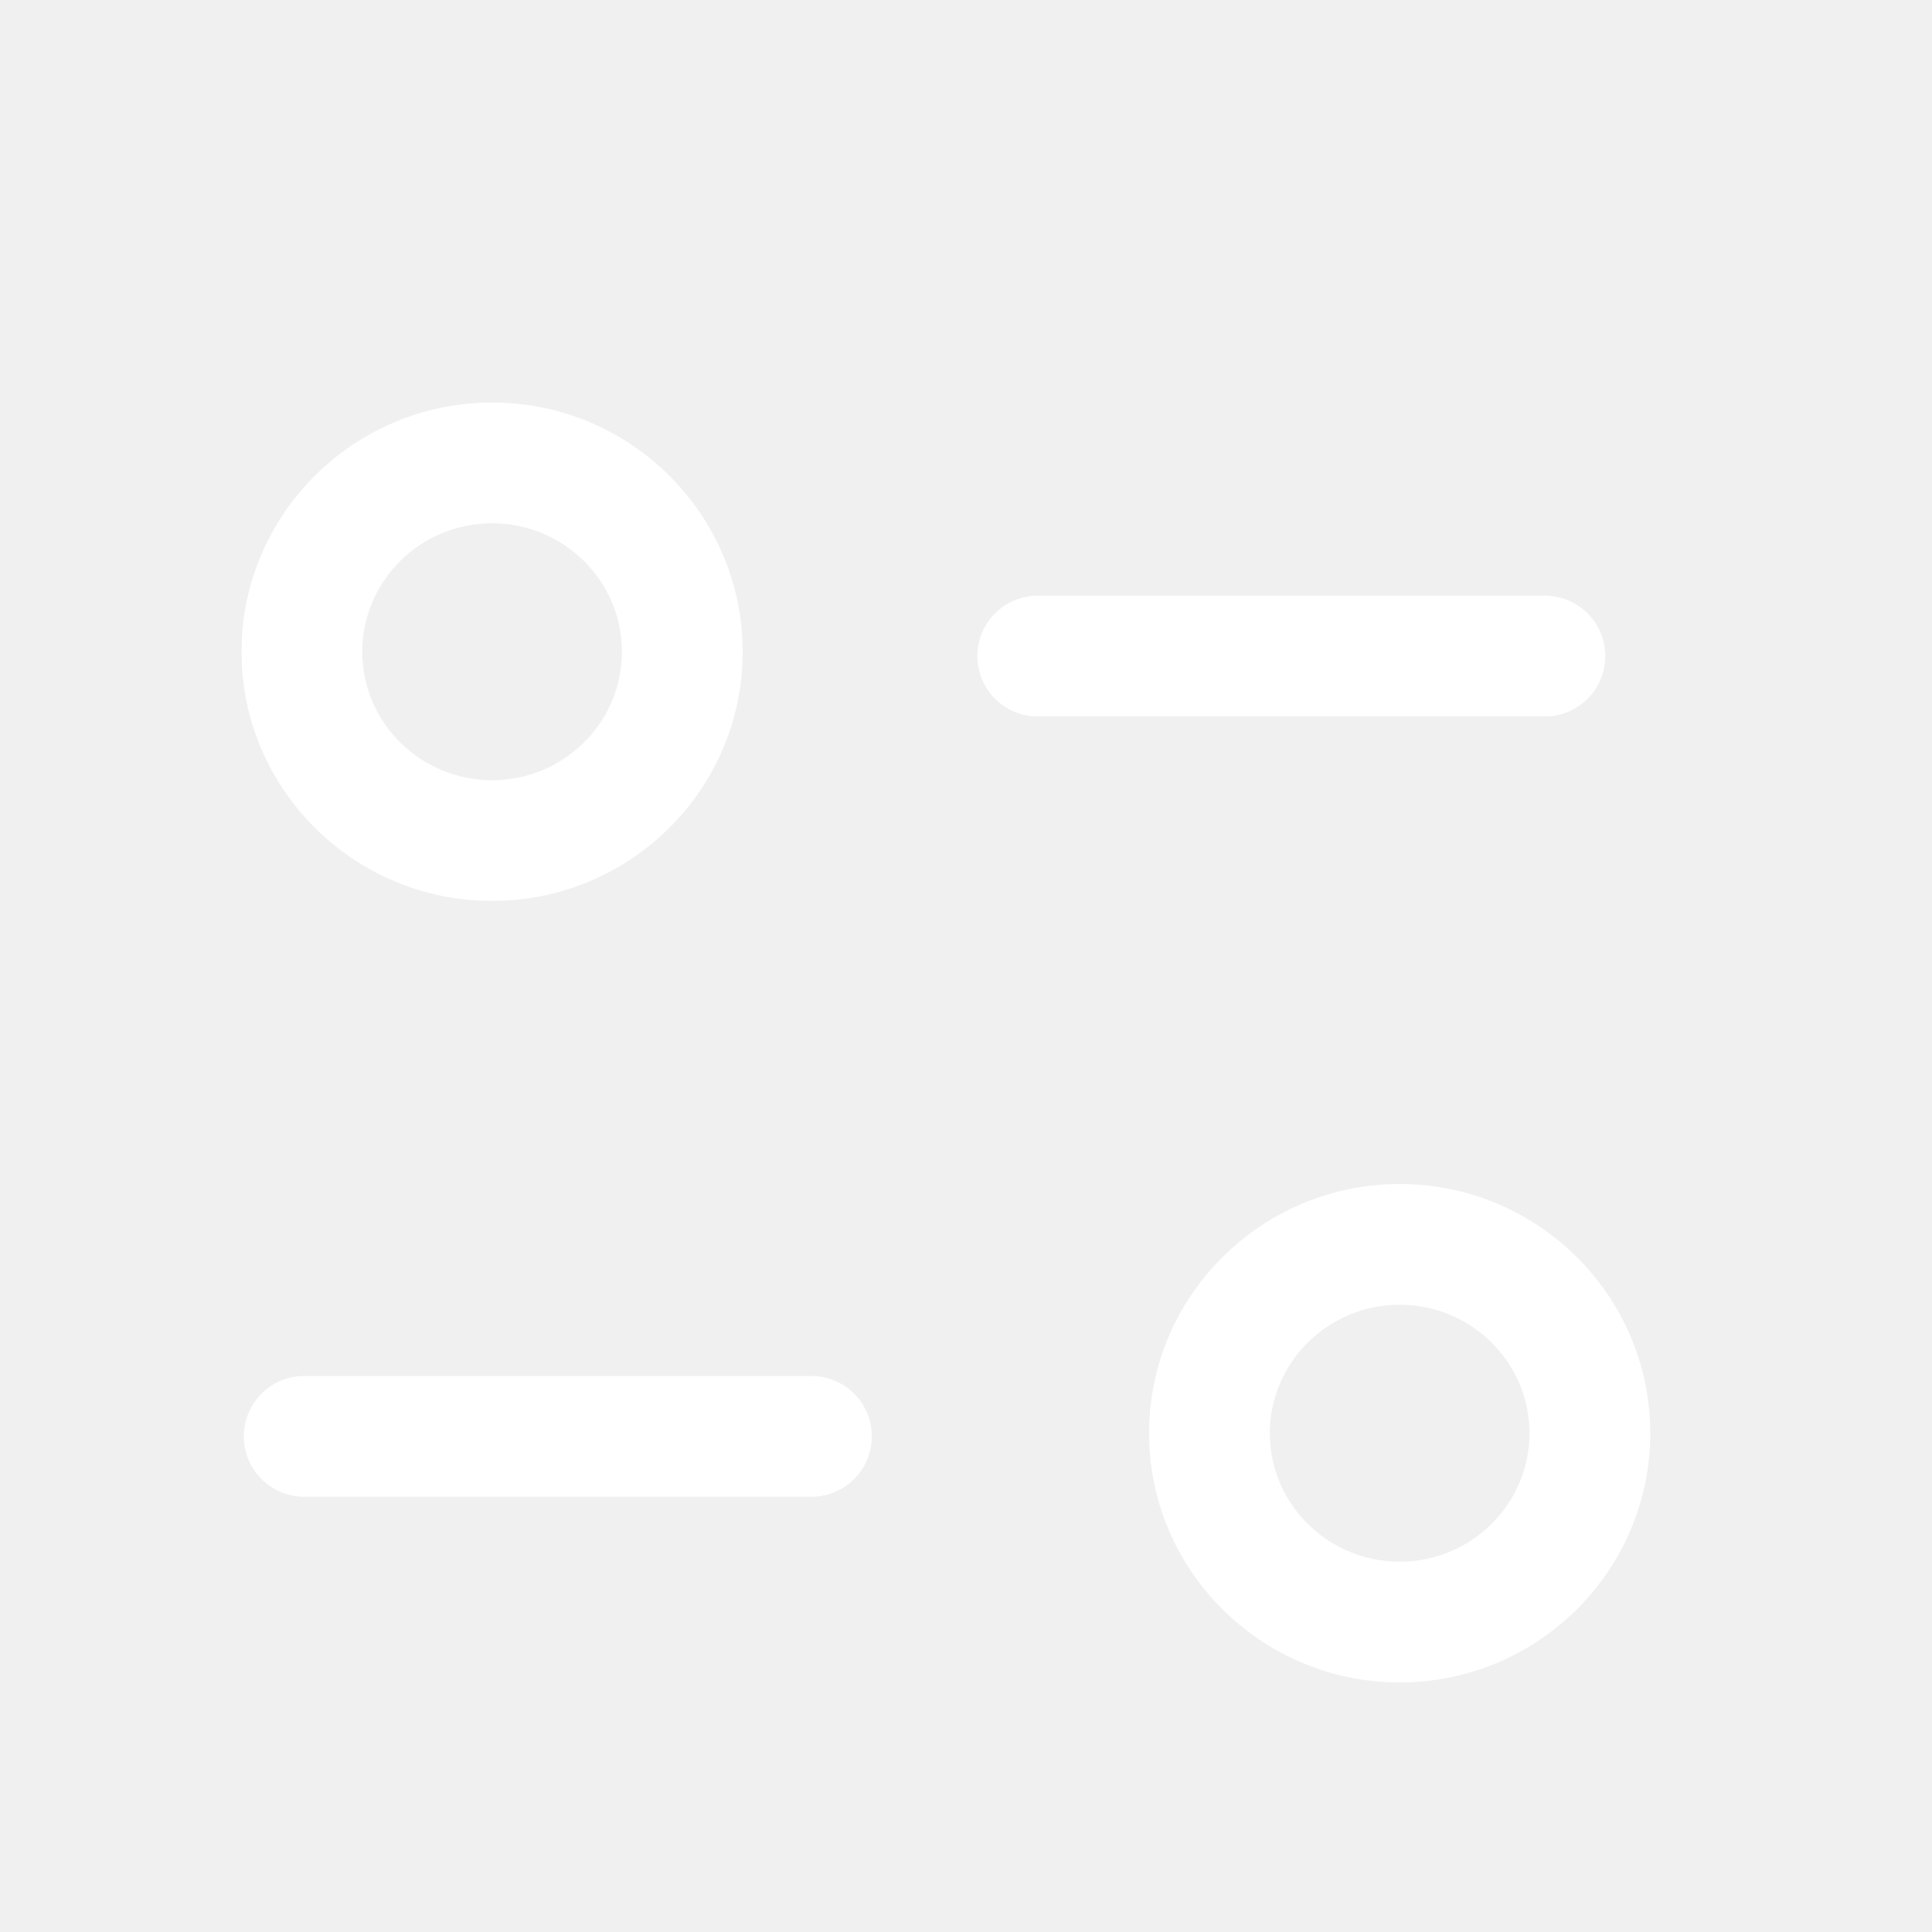
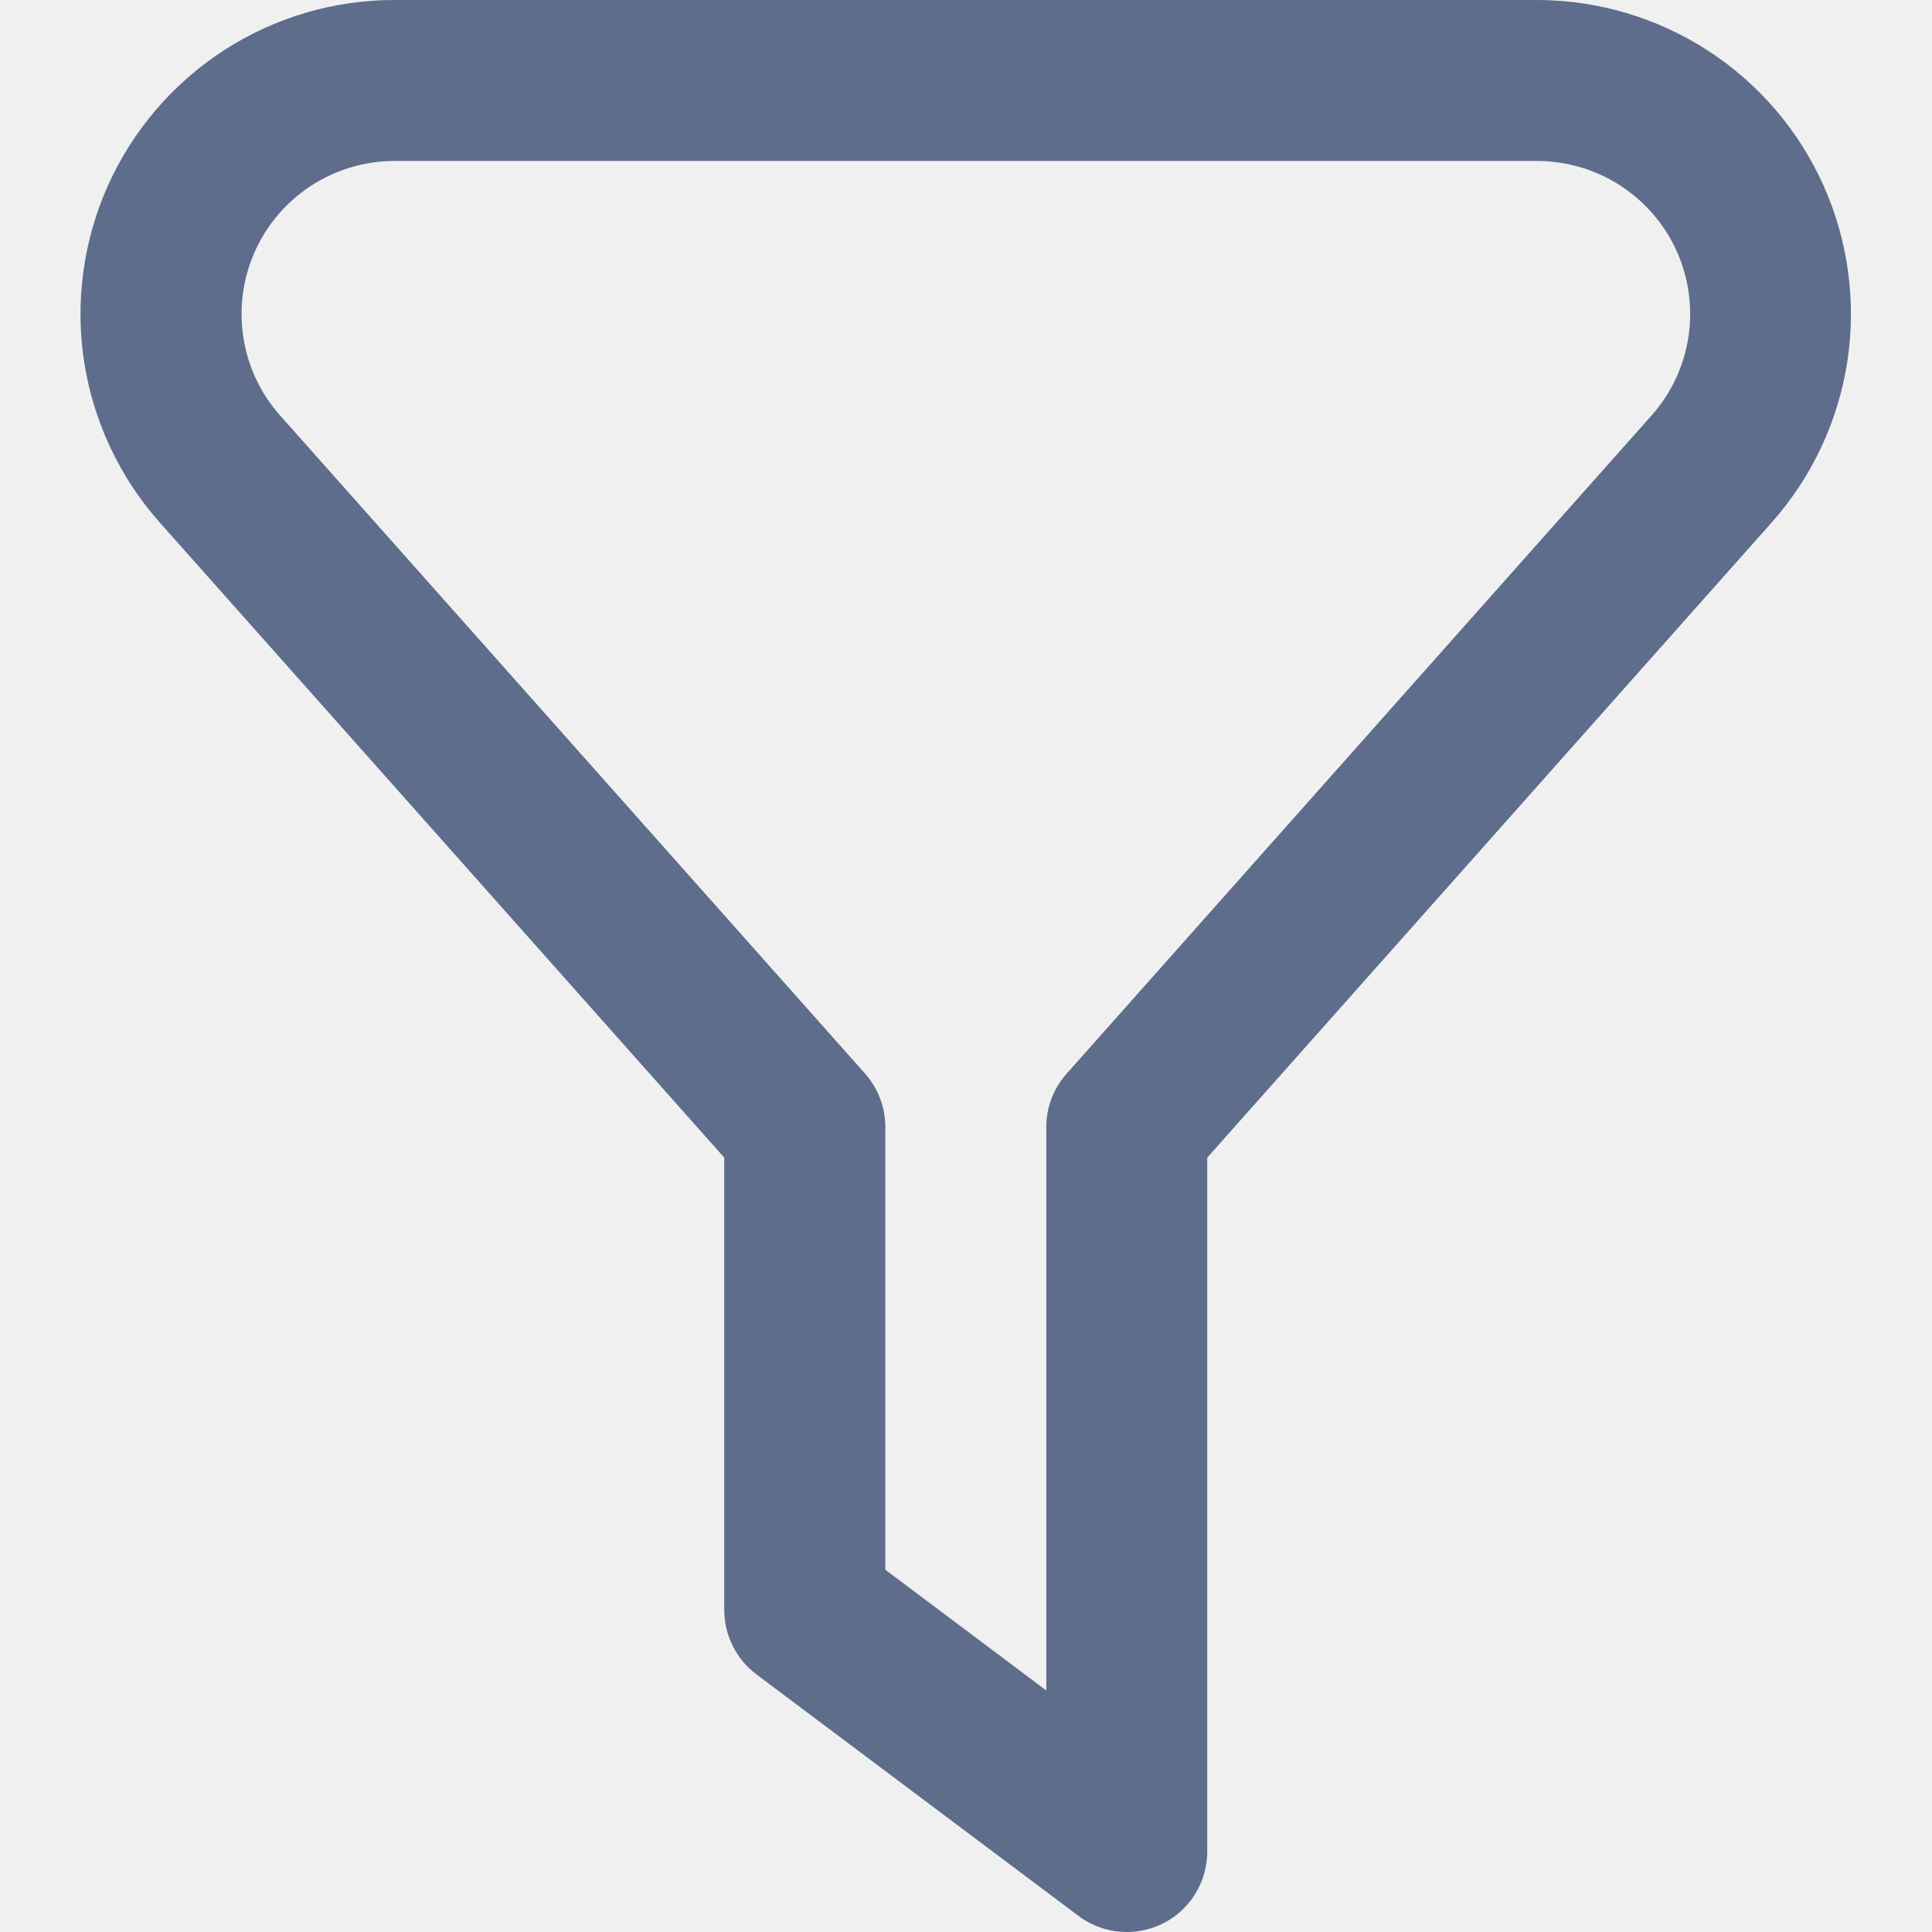
- <svg xmlns="http://www.w3.org/2000/svg" width="24" height="24" viewBox="0 0 24 24" fill="none">
-   <path fill-rule="evenodd" clip-rule="evenodd" d="M10.08 18.593H3.779C3.365 18.593 3.029 18.257 3.029 17.843C3.029 17.429 3.365 17.093 3.779 17.093H10.08C10.494 17.093 10.83 17.429 10.83 17.843C10.83 18.257 10.494 18.593 10.08 18.593Z" fill="white" />
-   <path fill-rule="evenodd" clip-rule="evenodd" d="M19.191 8.9H12.891C12.477 8.9 12.141 8.564 12.141 8.15C12.141 7.736 12.477 7.4 12.891 7.4H19.191C19.605 7.4 19.941 7.736 19.941 8.15C19.941 8.564 19.605 8.9 19.191 8.9Z" fill="white" />
-   <mask id="mask0_266_1691" style="mask-type:luminance" maskUnits="userSpaceOnUse" x="3" y="5" width="7" height="7">
-     <path fill-rule="evenodd" clip-rule="evenodd" d="M3 5H9.226V11.192H3V5Z" fill="white" />
-   </mask>
-   <g mask="url(#mask0_266_1691)">
-     <path fill-rule="evenodd" clip-rule="evenodd" d="M6.113 6.5C5.224 6.5 4.5 7.216 4.5 8.097C4.5 8.977 5.224 9.692 6.113 9.692C7.003 9.692 7.726 8.977 7.726 8.097C7.726 7.216 7.003 6.5 6.113 6.5ZM6.113 11.192C4.397 11.192 3 9.804 3 8.097C3 6.39 4.397 5 6.113 5C7.83 5 9.226 6.39 9.226 8.097C9.226 9.804 7.83 11.192 6.113 11.192Z" fill="white" />
+ <svg xmlns="http://www.w3.org/2000/svg" width="16" height="16" viewBox="0 0 16 16" fill="none">
+   <g id="Group">
+     <path id="Vector" d="M9.332 16C9.187 16 9.047 15.953 8.932 15.867L6.265 13.867C6.182 13.805 6.115 13.724 6.069 13.632C6.022 13.539 5.998 13.437 5.998 13.333V9.587L1.321 4.325C0.989 3.95 0.772 3.487 0.696 2.992C0.621 2.497 0.69 1.991 0.895 1.534C1.101 1.077 1.433 0.69 1.854 0.417C2.274 0.145 2.764 0 3.265 0L12.732 0C13.232 0.001 13.722 0.146 14.143 0.418C14.563 0.69 14.896 1.078 15.101 1.535C15.306 1.992 15.374 2.498 15.299 2.993C15.223 3.488 15.006 3.951 14.674 4.325L9.998 9.587V15.333C9.998 15.51 9.928 15.68 9.803 15.805C9.678 15.93 9.509 16 9.332 16ZM7.332 13L8.665 14V9.333C8.665 9.17 8.725 9.013 8.834 8.891L13.679 3.439C13.841 3.257 13.946 3.031 13.983 2.79C14.019 2.549 13.986 2.303 13.886 2.08C13.786 1.858 13.623 1.669 13.419 1.537C13.214 1.404 12.976 1.334 12.732 1.333H3.265C3.021 1.334 2.783 1.404 2.578 1.537C2.374 1.669 2.212 1.858 2.112 2.08C2.012 2.302 1.978 2.549 2.015 2.79C2.051 3.031 2.156 3.256 2.318 3.439L7.164 8.891C7.272 9.013 7.332 9.17 7.332 9.333V13Z" fill="#5E6D8C" />
  </g>
-   <path fill-rule="evenodd" clip-rule="evenodd" d="M17.388 16.208C16.498 16.208 15.774 16.924 15.774 17.804C15.774 18.685 16.498 19.4 17.388 19.4C18.277 19.4 19 18.685 19 17.804C19 16.924 18.277 16.208 17.388 16.208ZM17.388 20.9C15.671 20.9 14.274 19.511 14.274 17.804C14.274 16.097 15.671 14.708 17.388 14.708C19.104 14.708 20.5 16.097 20.5 17.804C20.5 19.511 19.104 20.9 17.388 20.9Z" fill="white" />
</svg>
